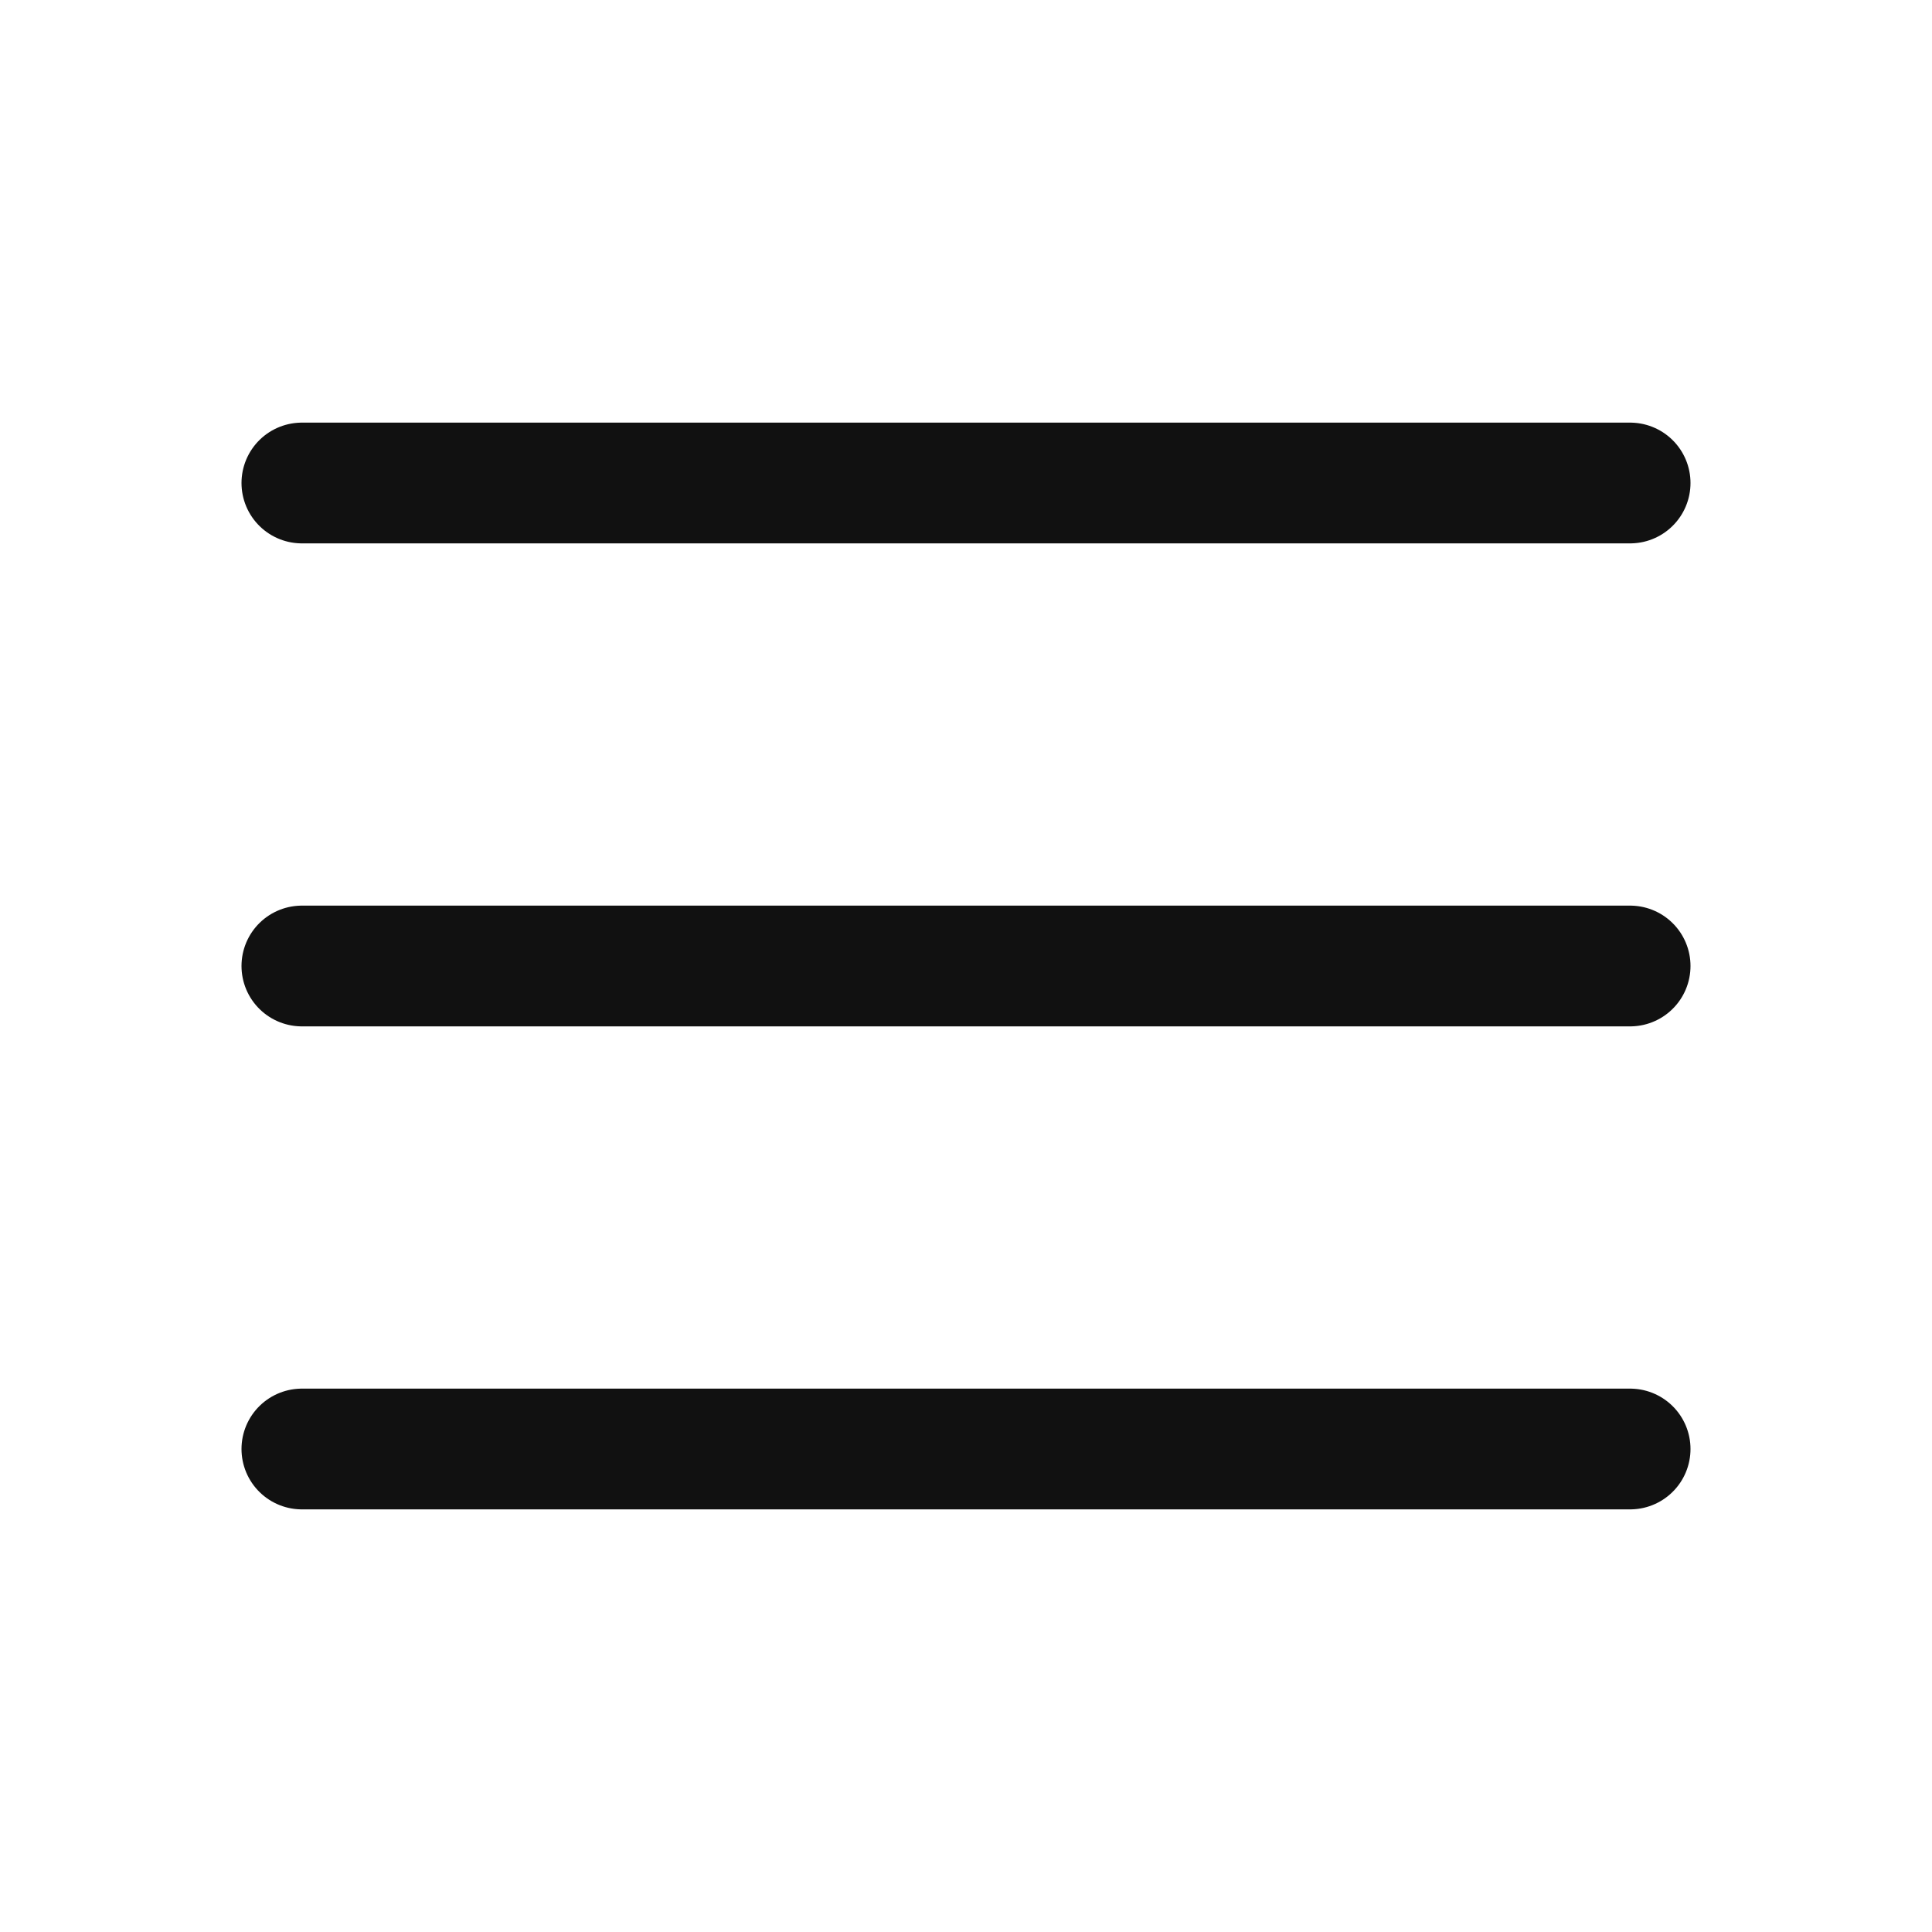
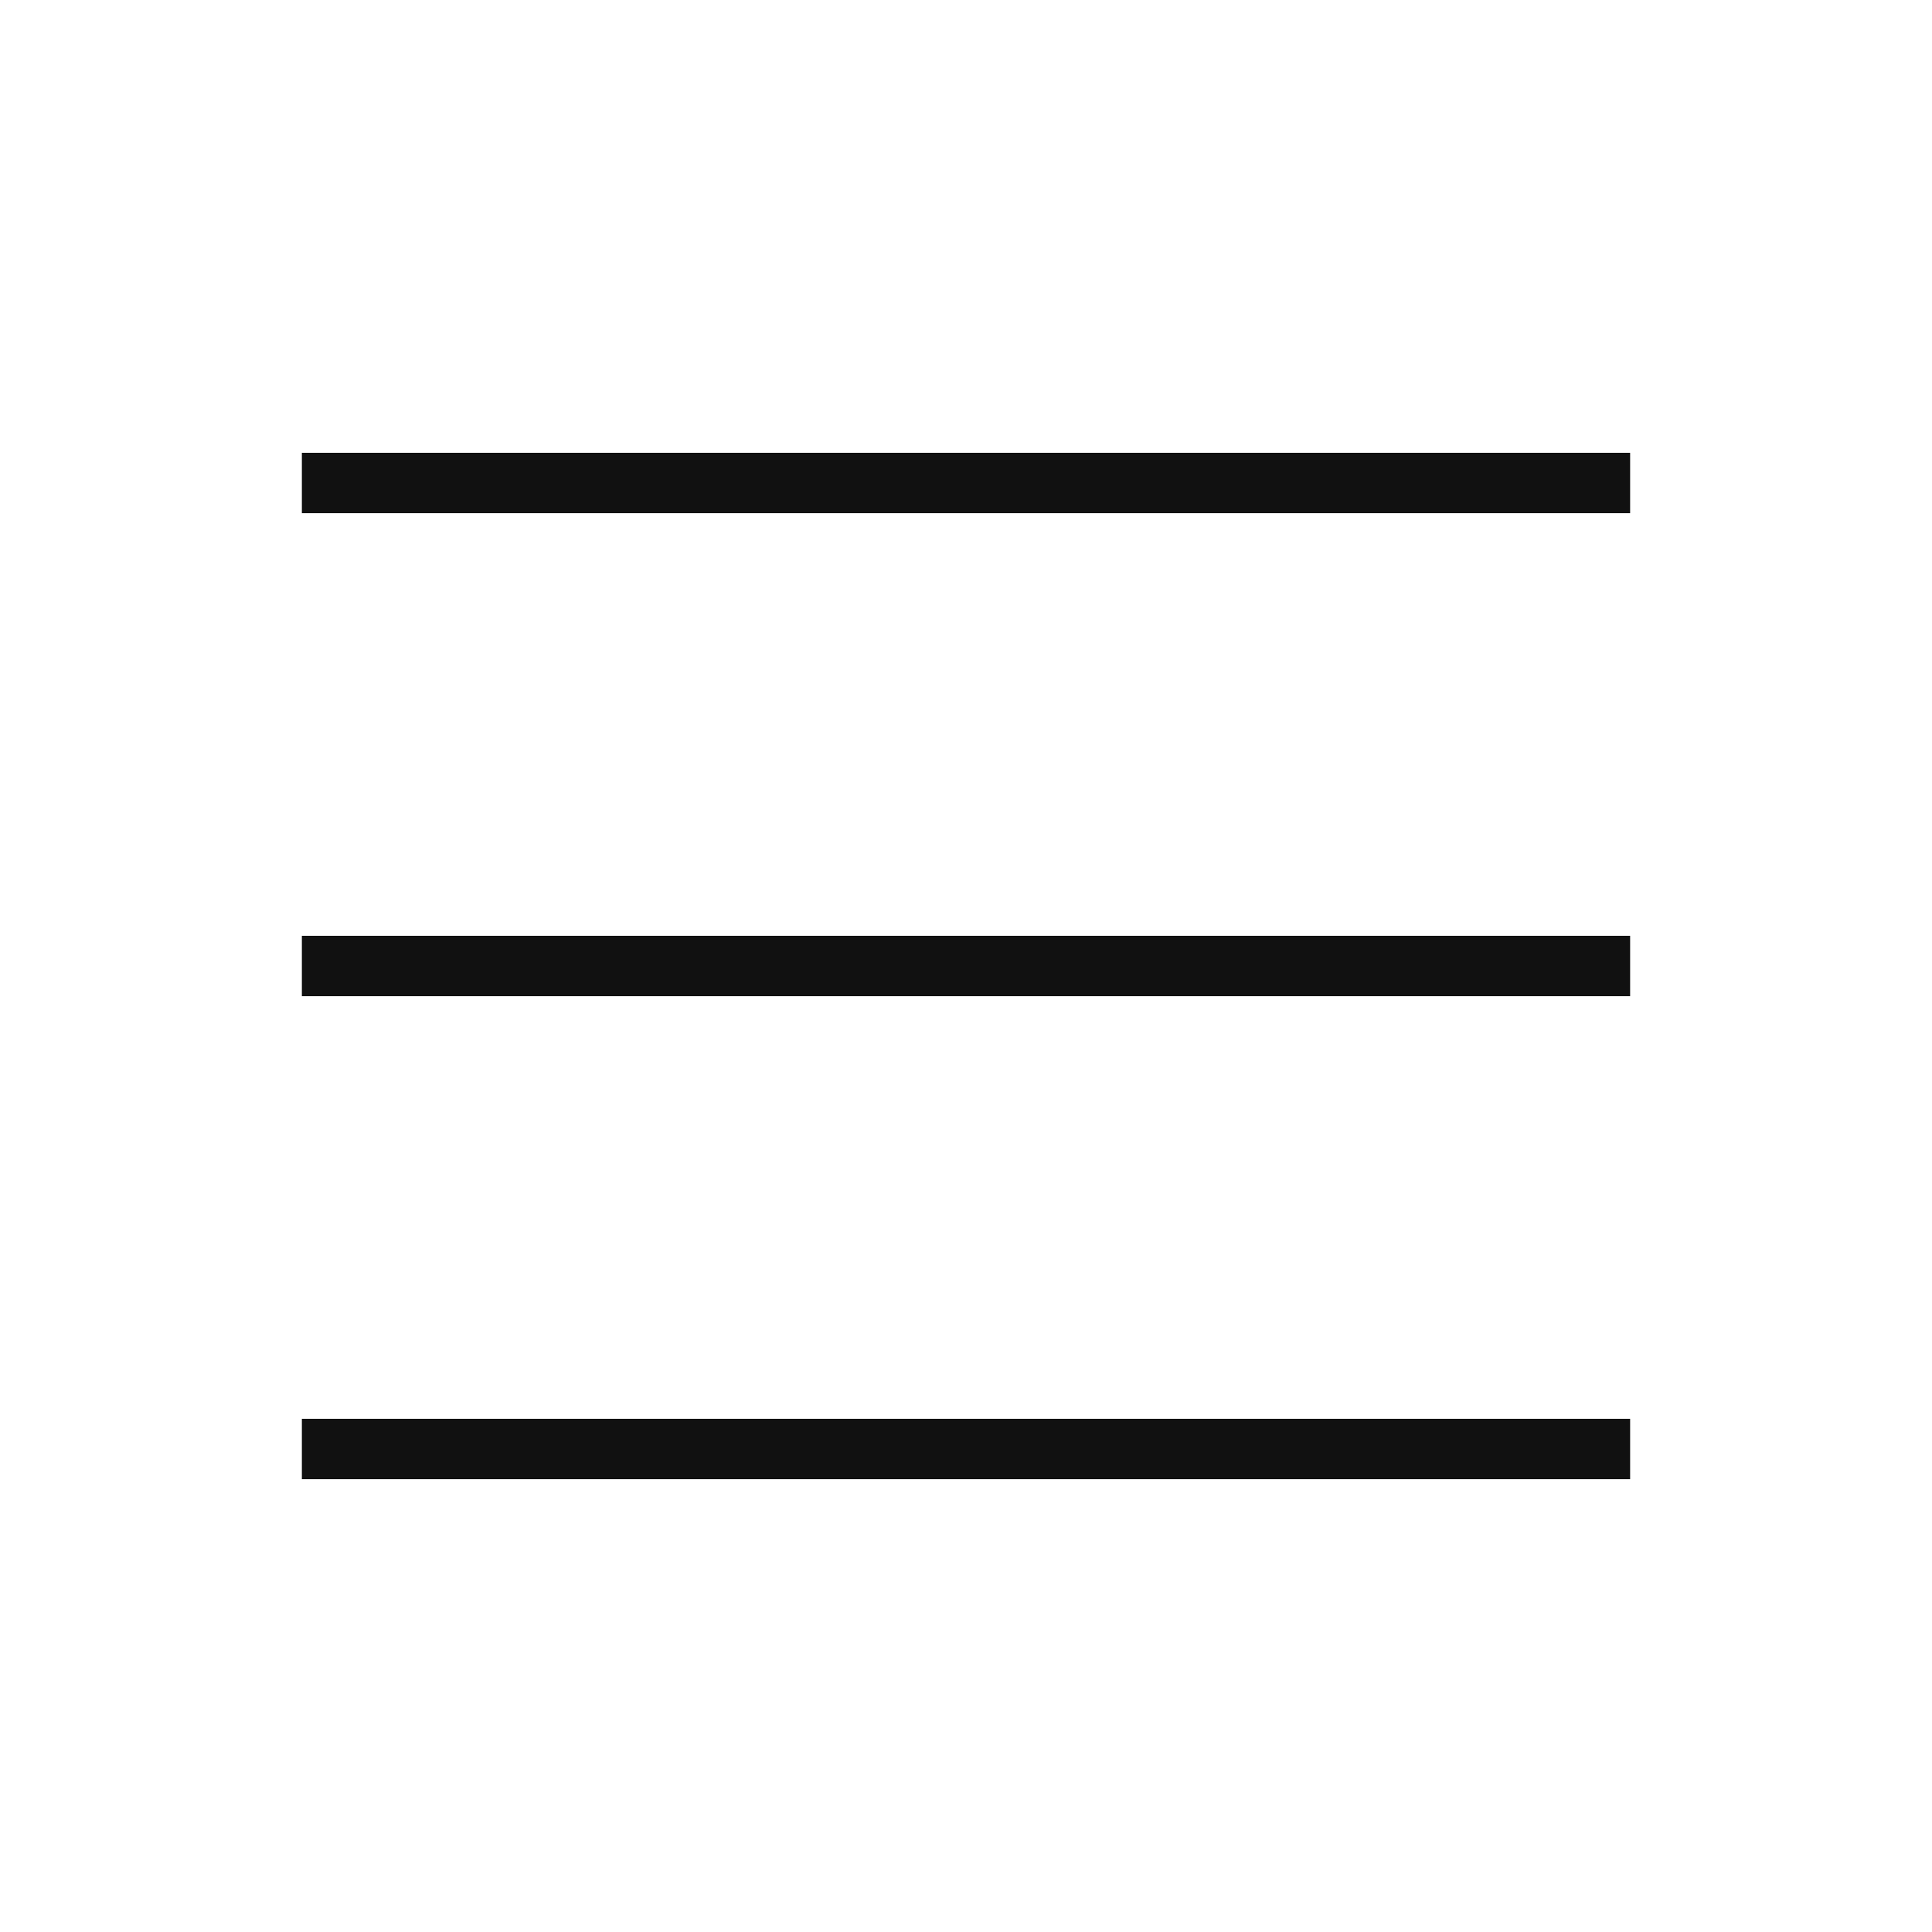
<svg xmlns="http://www.w3.org/2000/svg" width="32" height="32" viewBox="0 0 32 32" fill="none">
-   <path d="M5 16H27" stroke="#111111" stroke-width="2" stroke-linecap="round" stroke-linejoin="round" />
-   <path d="M5 8H27" stroke="#111111" stroke-width="2" stroke-linecap="round" stroke-linejoin="round" />
-   <path d="M5 24H27" stroke="#111111" stroke-width="2" stroke-linecap="round" stroke-linejoin="round" />
+   <path d="M5 16H27" stroke="#111111" strokeWidth="2" strokeLinecap="round" strokeLinejoin="round" />
+   <path d="M5 8H27" stroke="#111111" strokeWidth="2" strokeLinecap="round" strokeLinejoin="round" />
+   <path d="M5 24H27" stroke="#111111" strokeWidth="2" strokeLinecap="round" strokeLinejoin="round" />
</svg>
